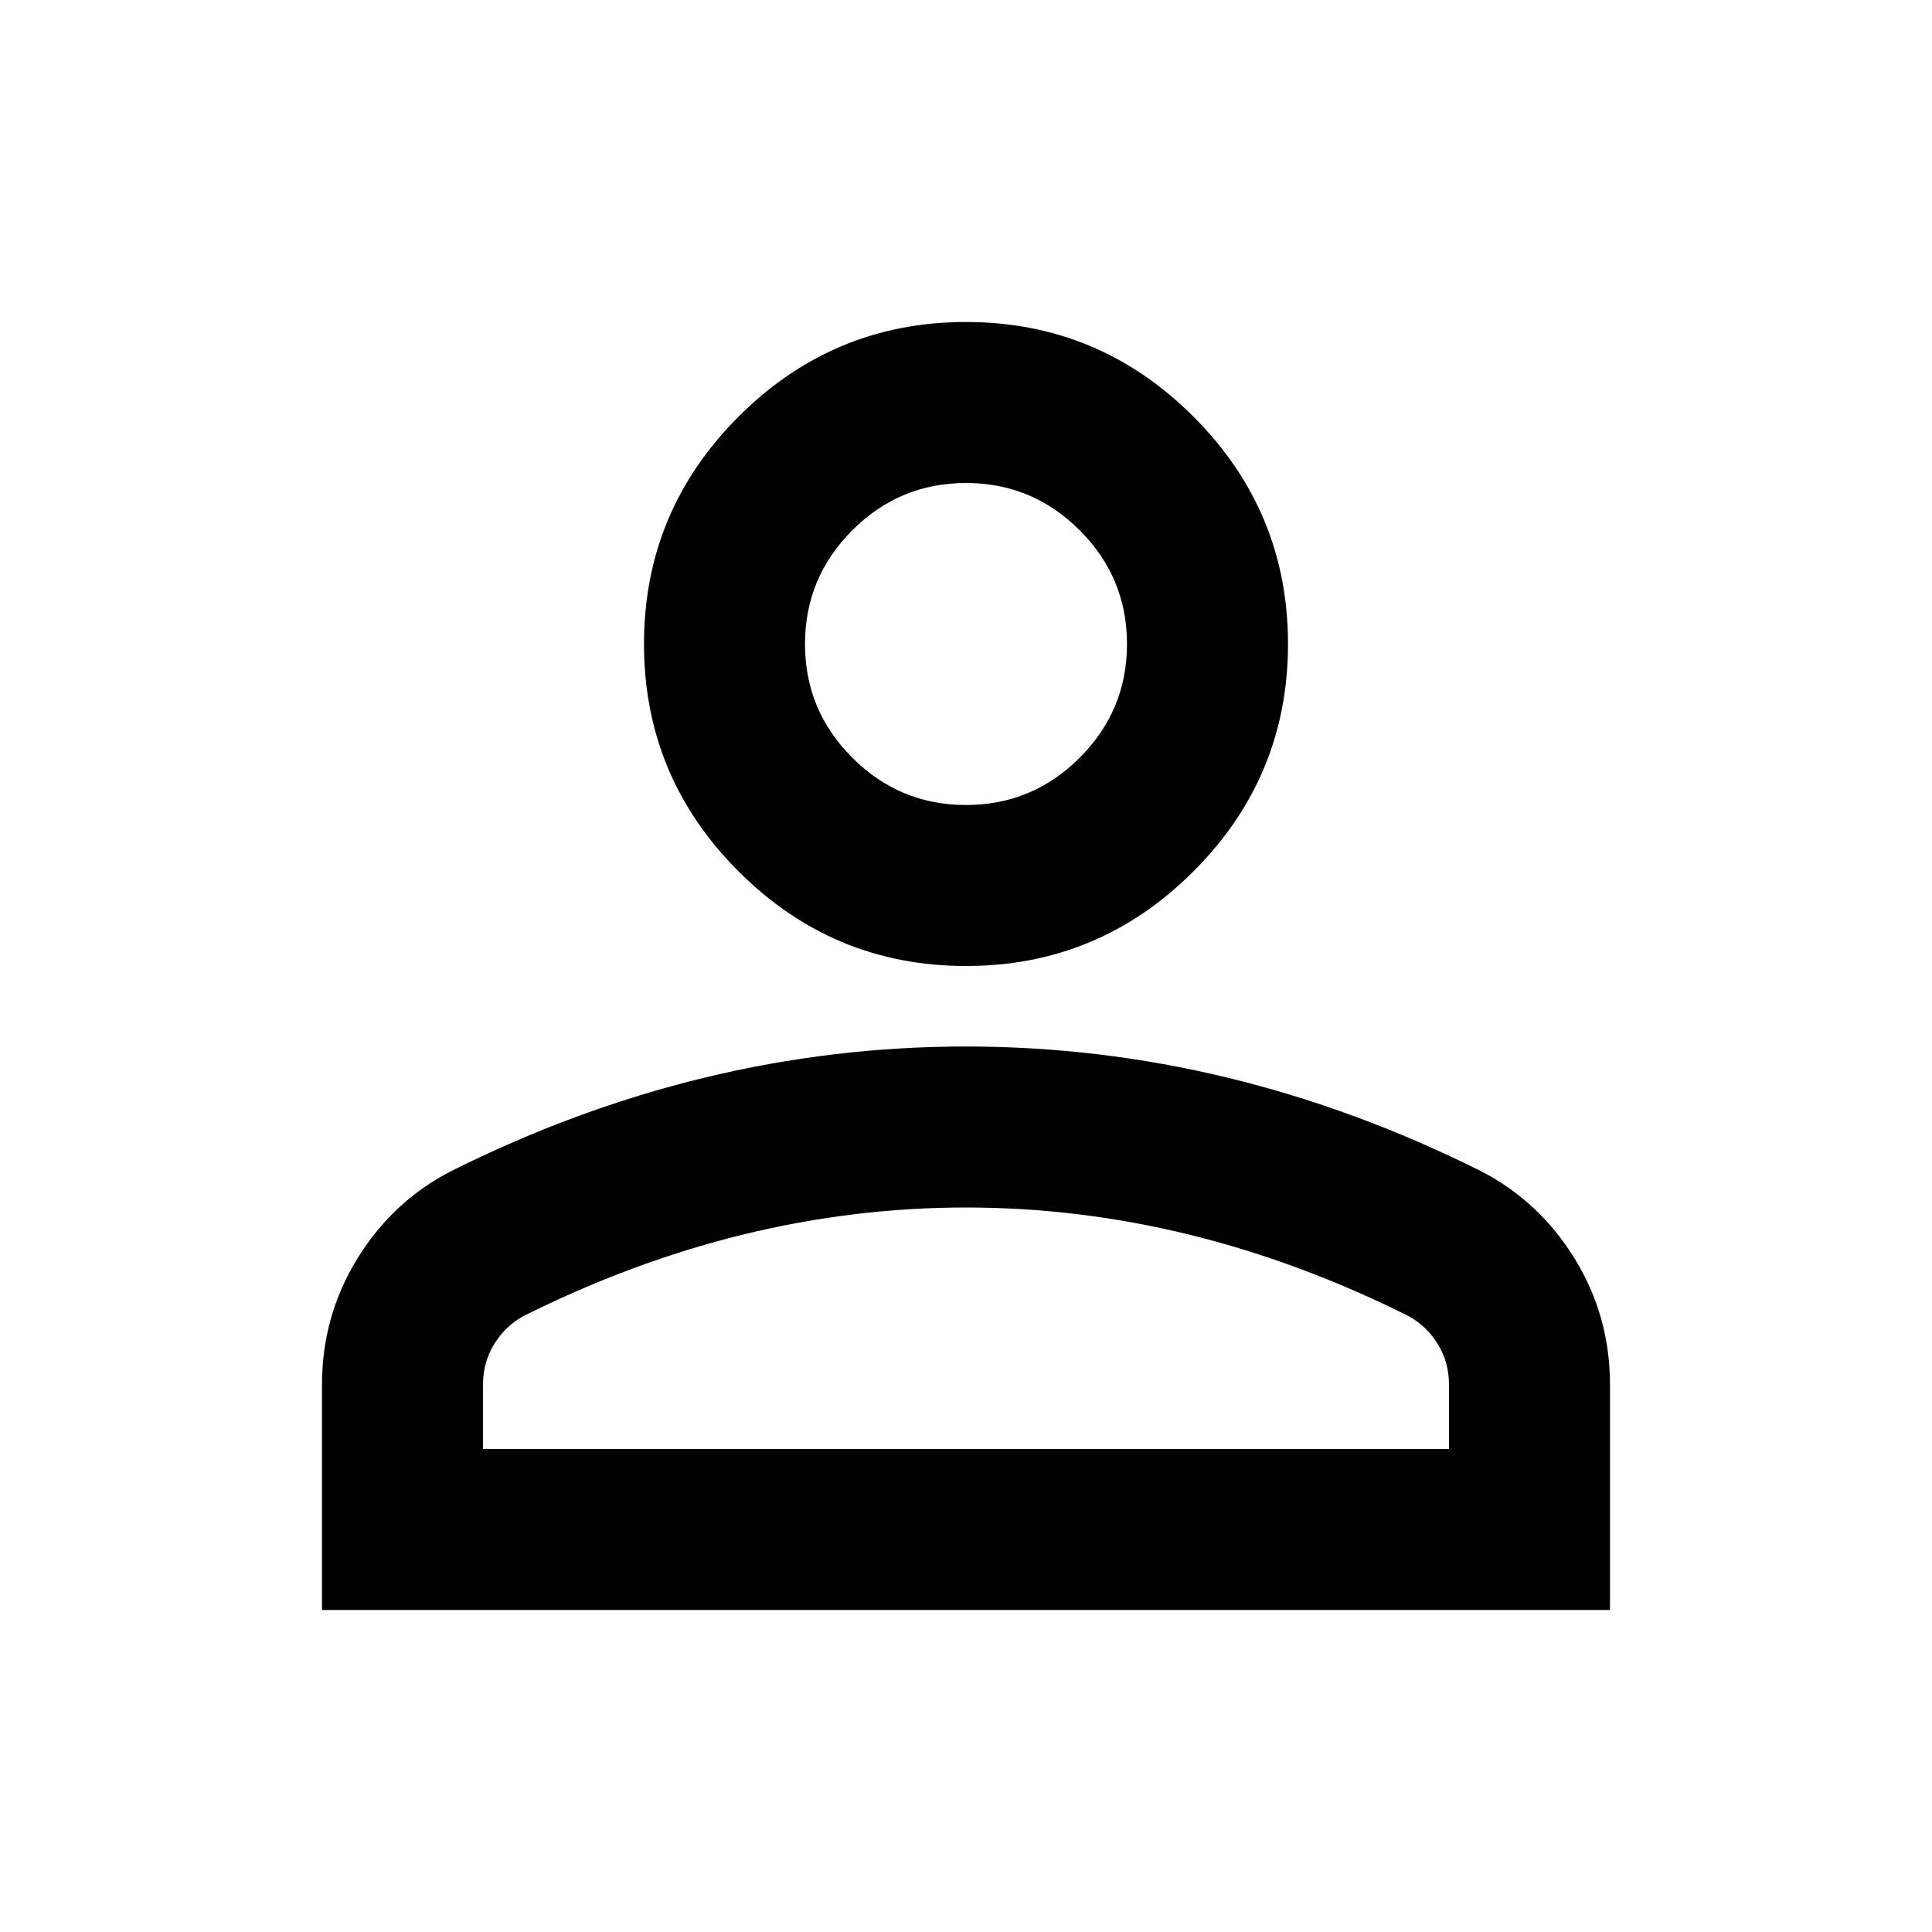
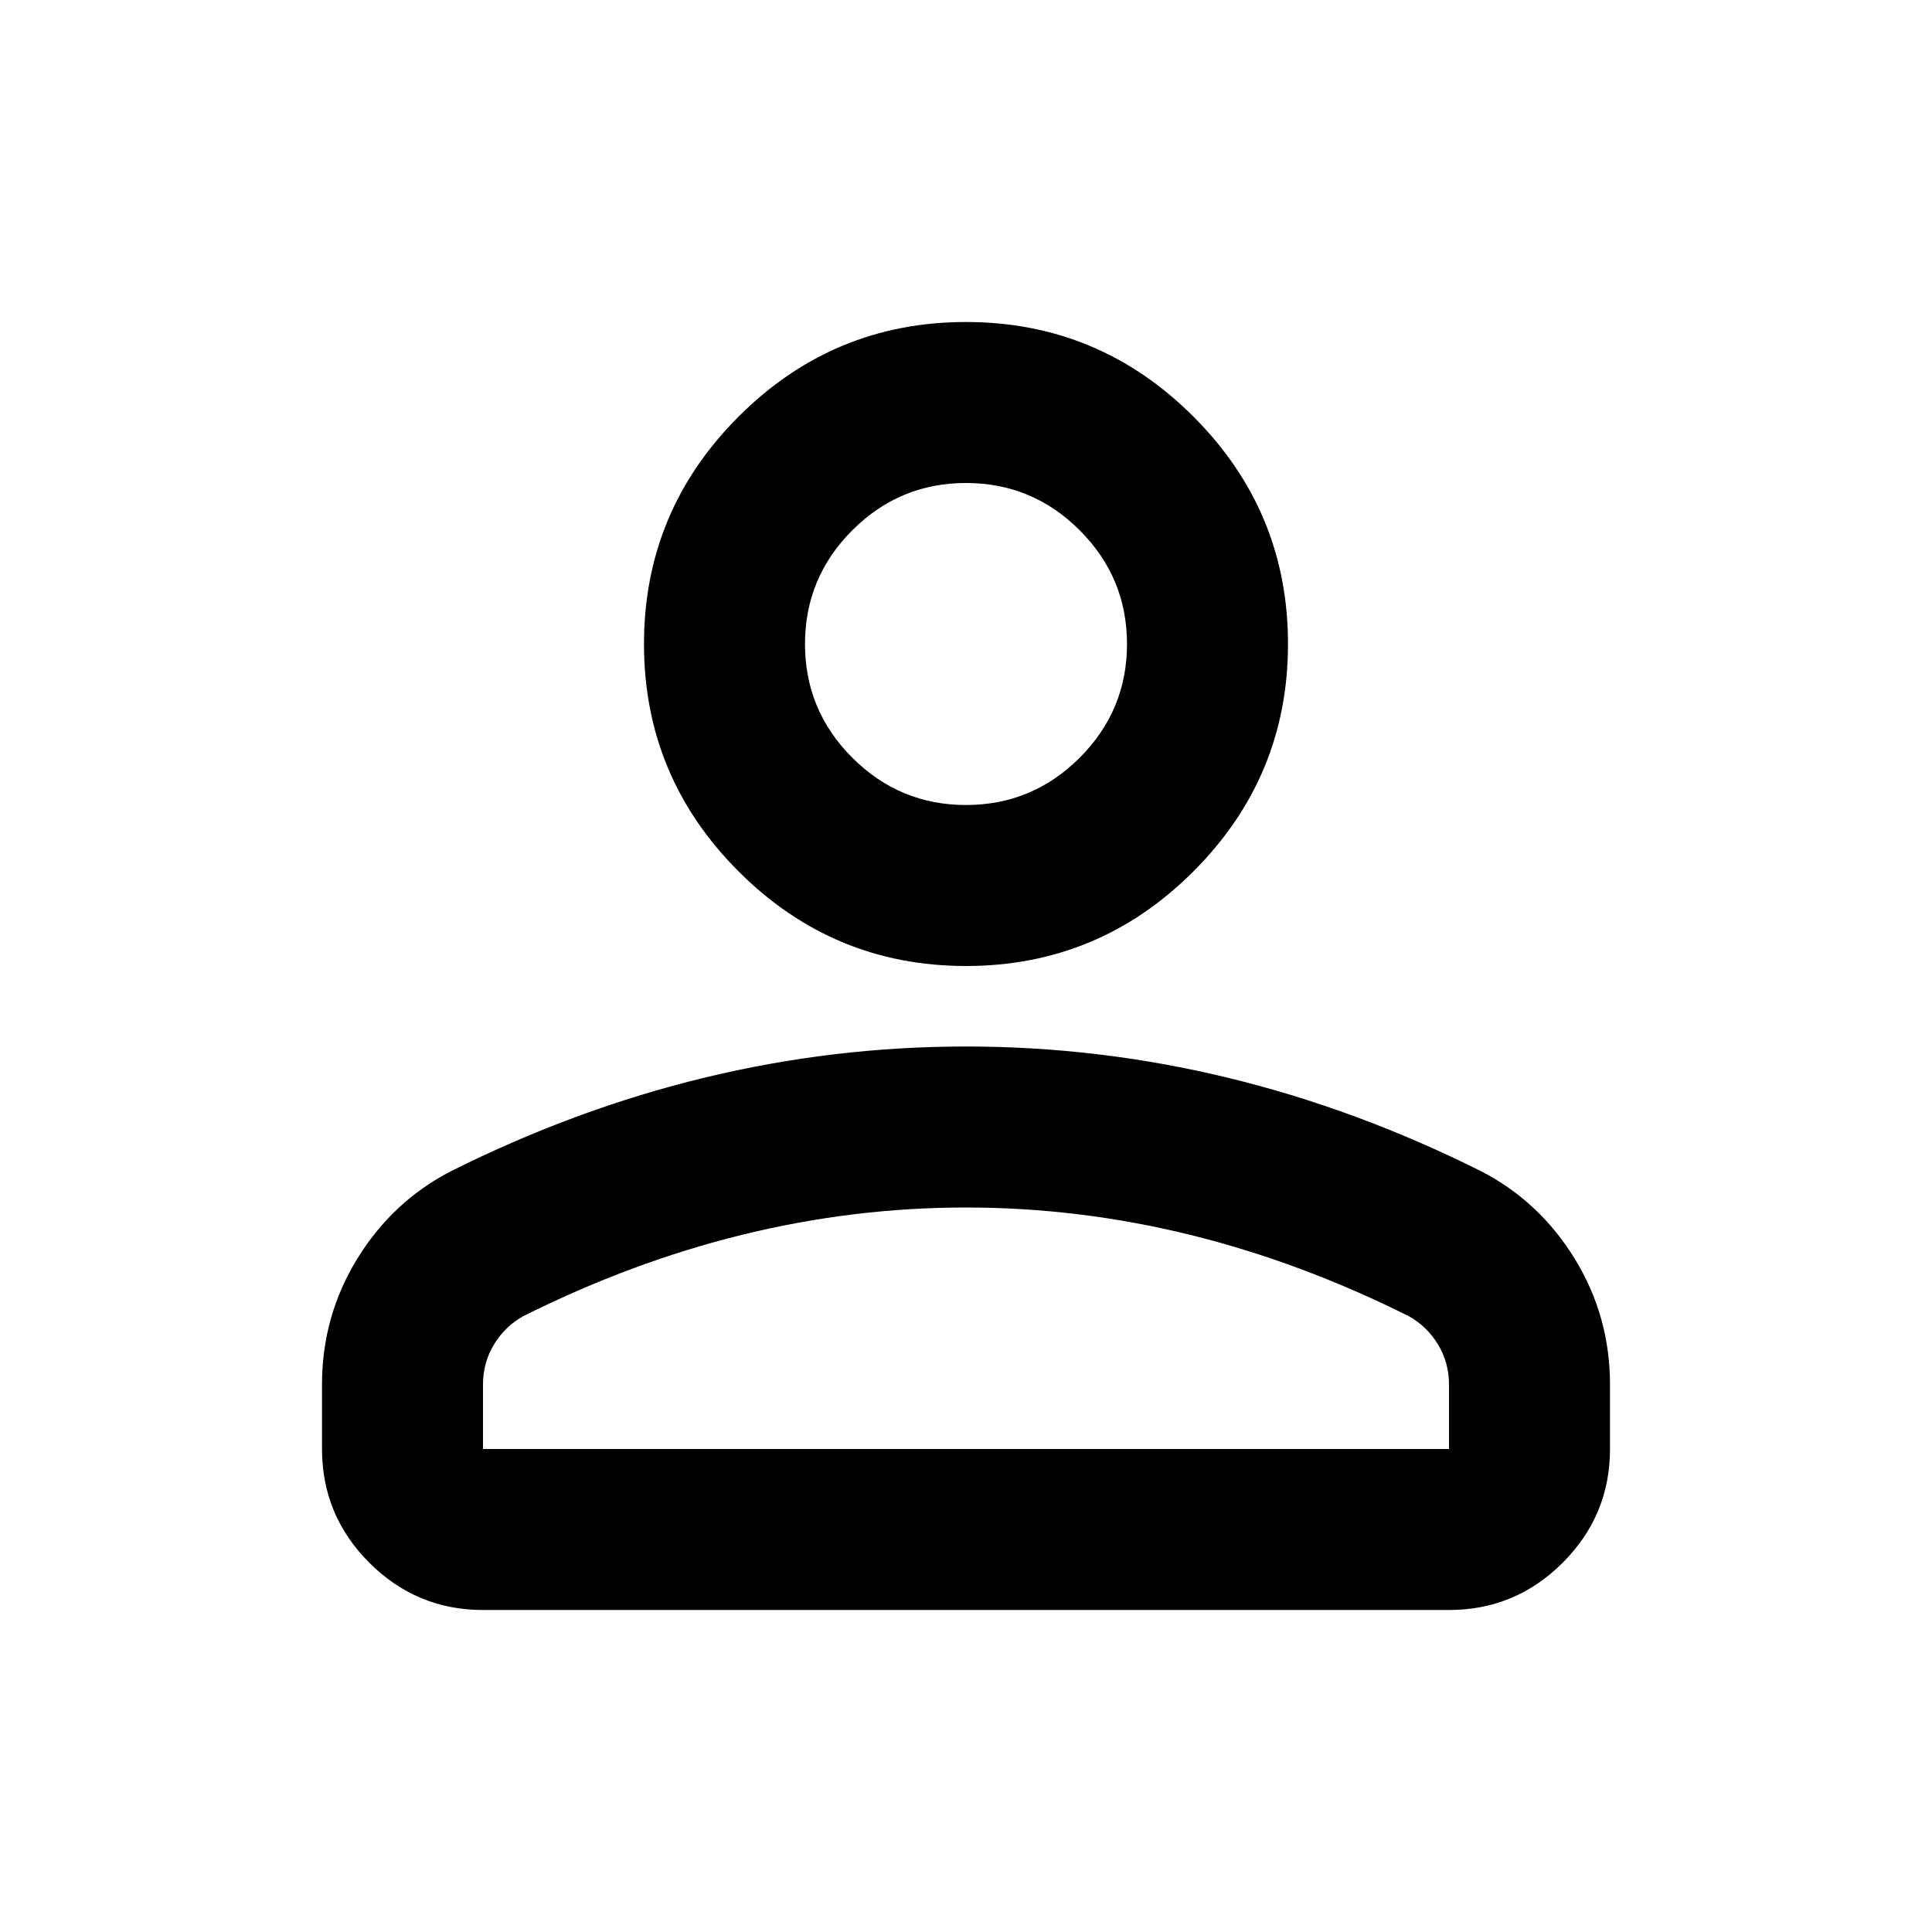
<svg xmlns="http://www.w3.org/2000/svg" height="24px" viewBox="0 -960 960 960" width="24px" fill="#000000">
-   <path d="M480-480q-66 0-113-47t-47-113q0-66 47-113t113-47q66 0 113 47t47 113q0 66-47 113t-113 47ZM160-160v-112q0-34 17.5-62.5T224-378q62-31 126-46.5T480-440q66 0 130 15.5T736-378q29 15 46.5 43.5T800-272v112H160Zm80-80h480v-32q0-11-5.5-20T700-306q-54-27-109-40.5T480-360q-56 0-111 13.5T260-306q-9 5-14.5 14t-5.5 20v32Zm240-320q33 0 56.5-23.5T560-640q0-33-23.5-56.5T480-720q-33 0-56.5 23.5T400-640q0 33 23.5 56.5T480-560Zm0-80Zm0 400Z" />
+   <path d="M480-480q-66 0-113-47t-47-113q0-66 47-113t113-47q66 0 113 47t47 113q0 66-47 113t-113 47ZM160-240v-32q0-34 17.5-62.5T224-378q62-31 126-46.5T480-440q66 0 130 15.5T736-378q29 15 46.5 43.5T800-272v32q0 33-23.5 56.5T720-160H240q-33 0-56.5-23.5T160-240Zm80 0h480v-32q0-11-5.5-20T700-306q-54-27-109-40.5T480-360q-56 0-111 13.5T260-306q-9 5-14.5 14t-5.5 20v32Zm240-320q33 0 56.5-23.5T560-640q0-33-23.5-56.5T480-720q-33 0-56.5 23.5T400-640q0 33 23.5 56.5T480-560Zm0-80Zm0 400Z" />
</svg>
